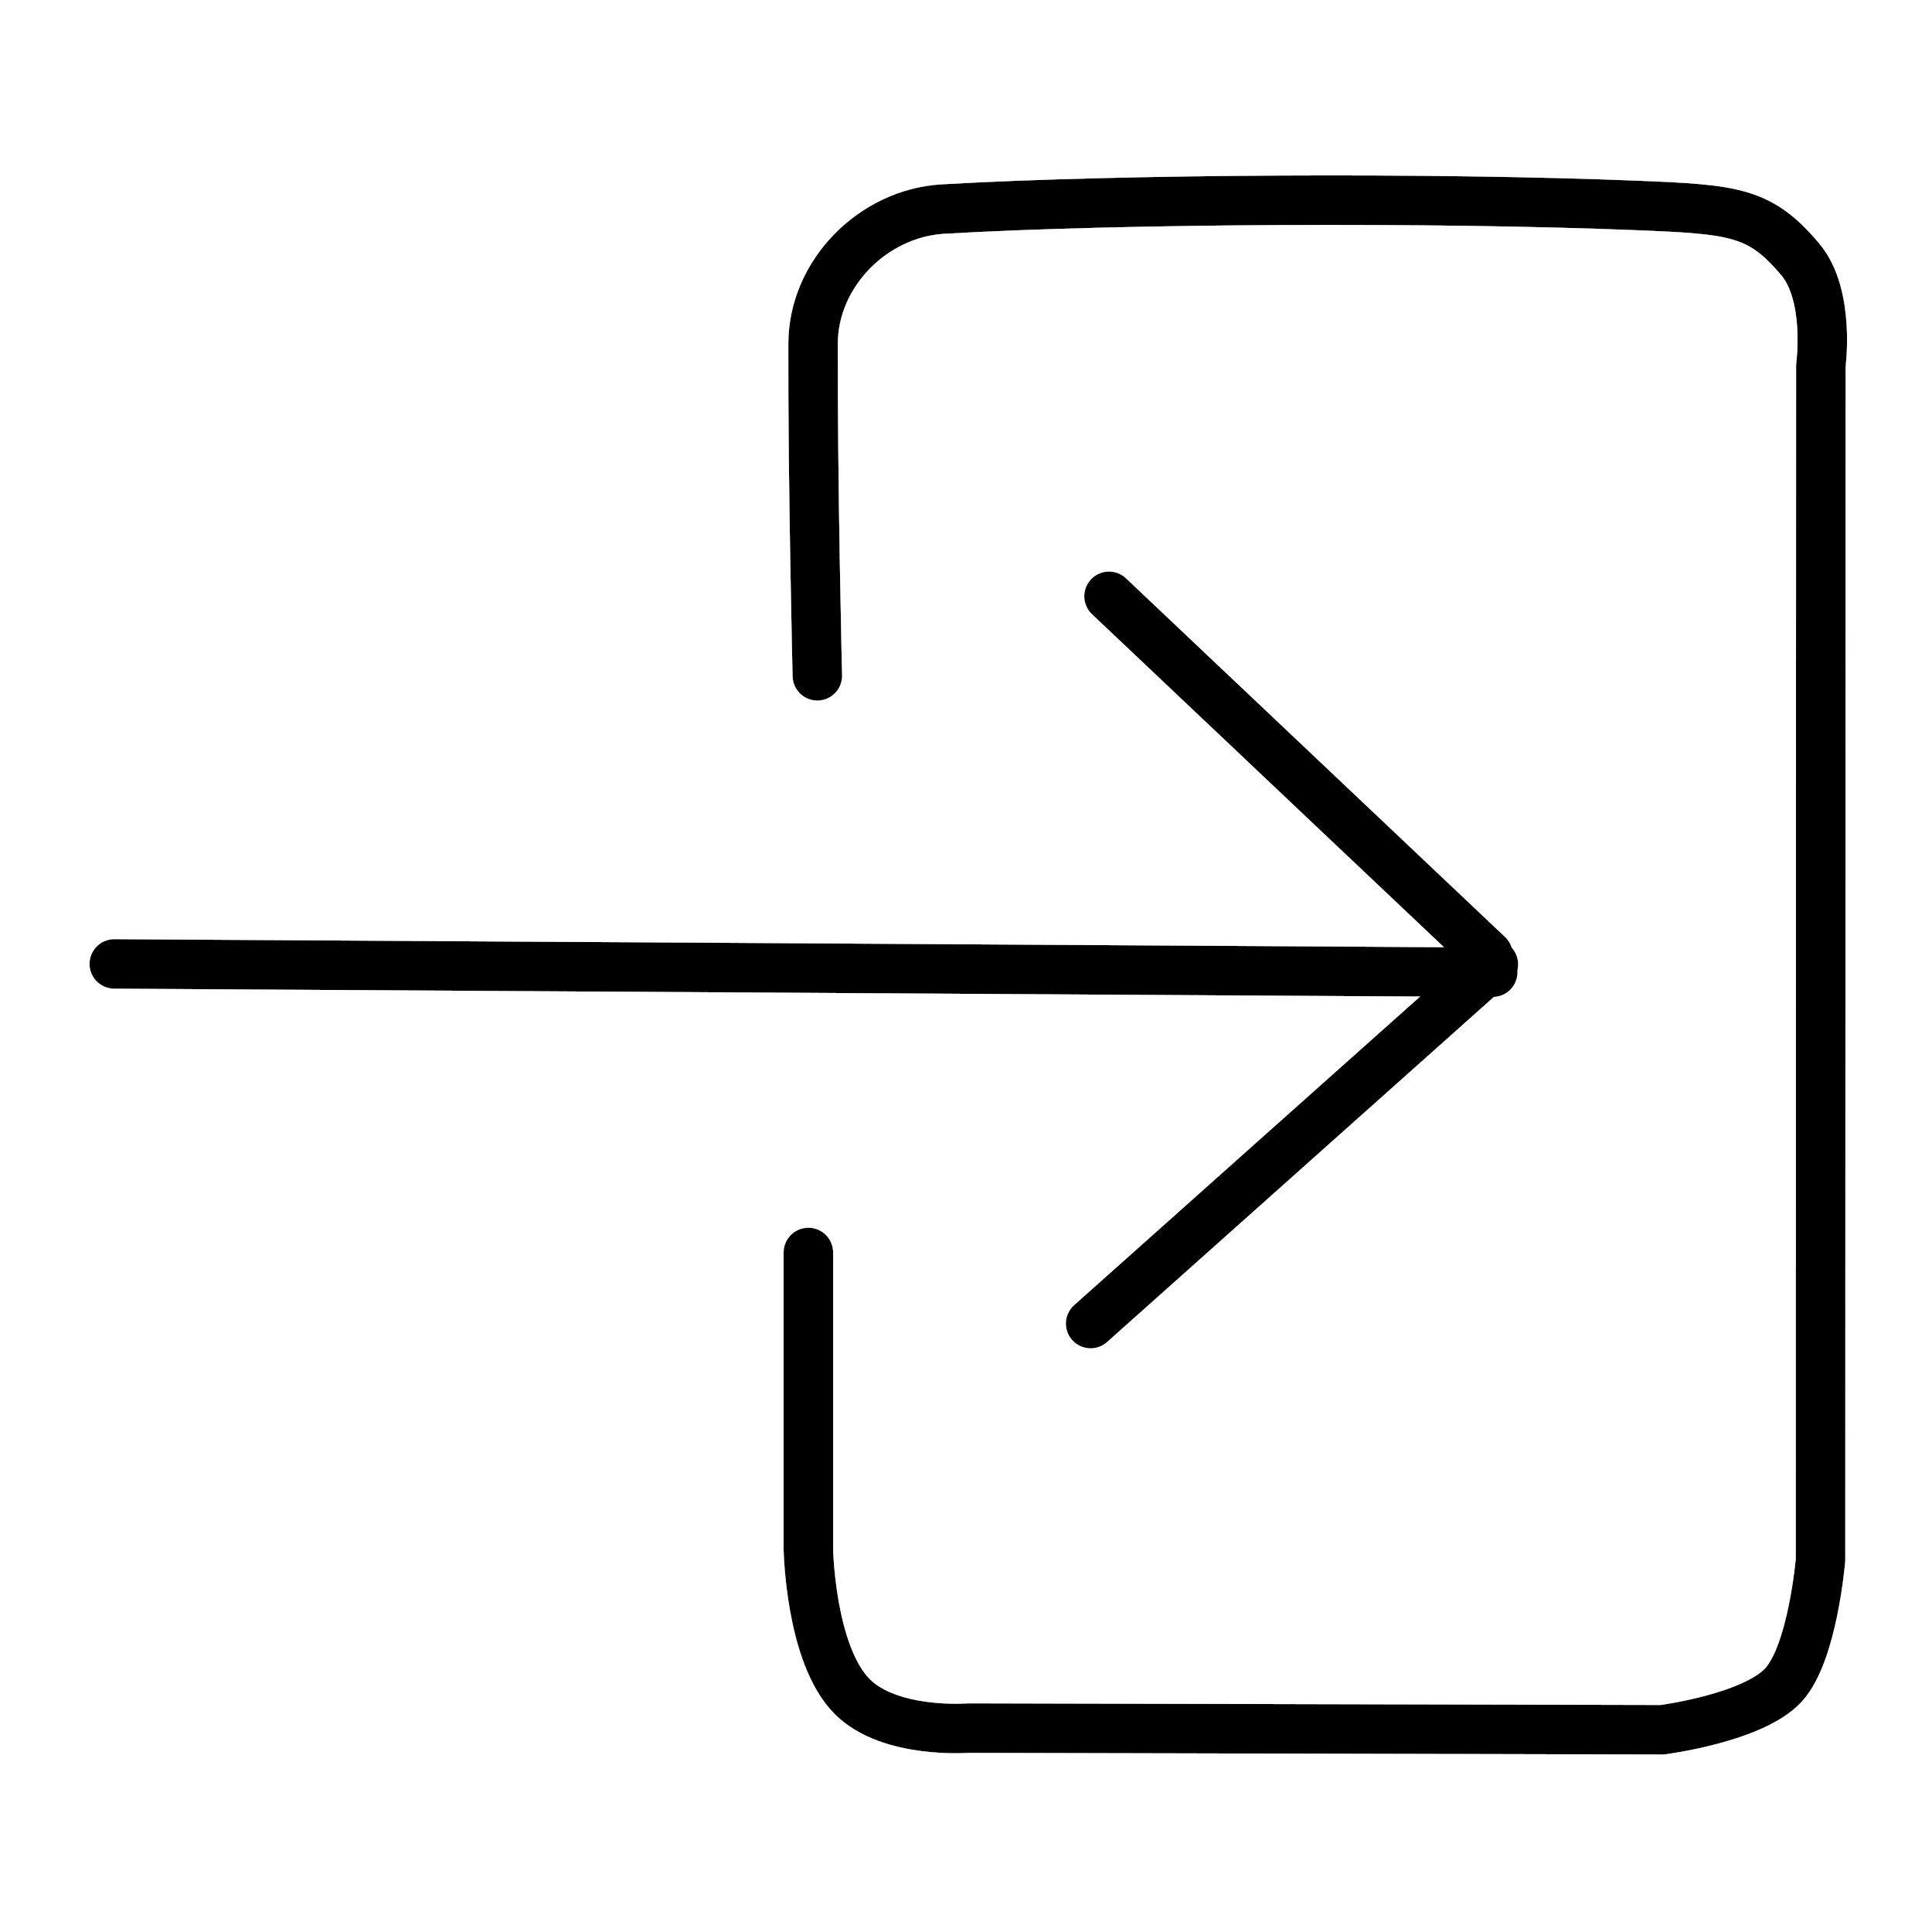
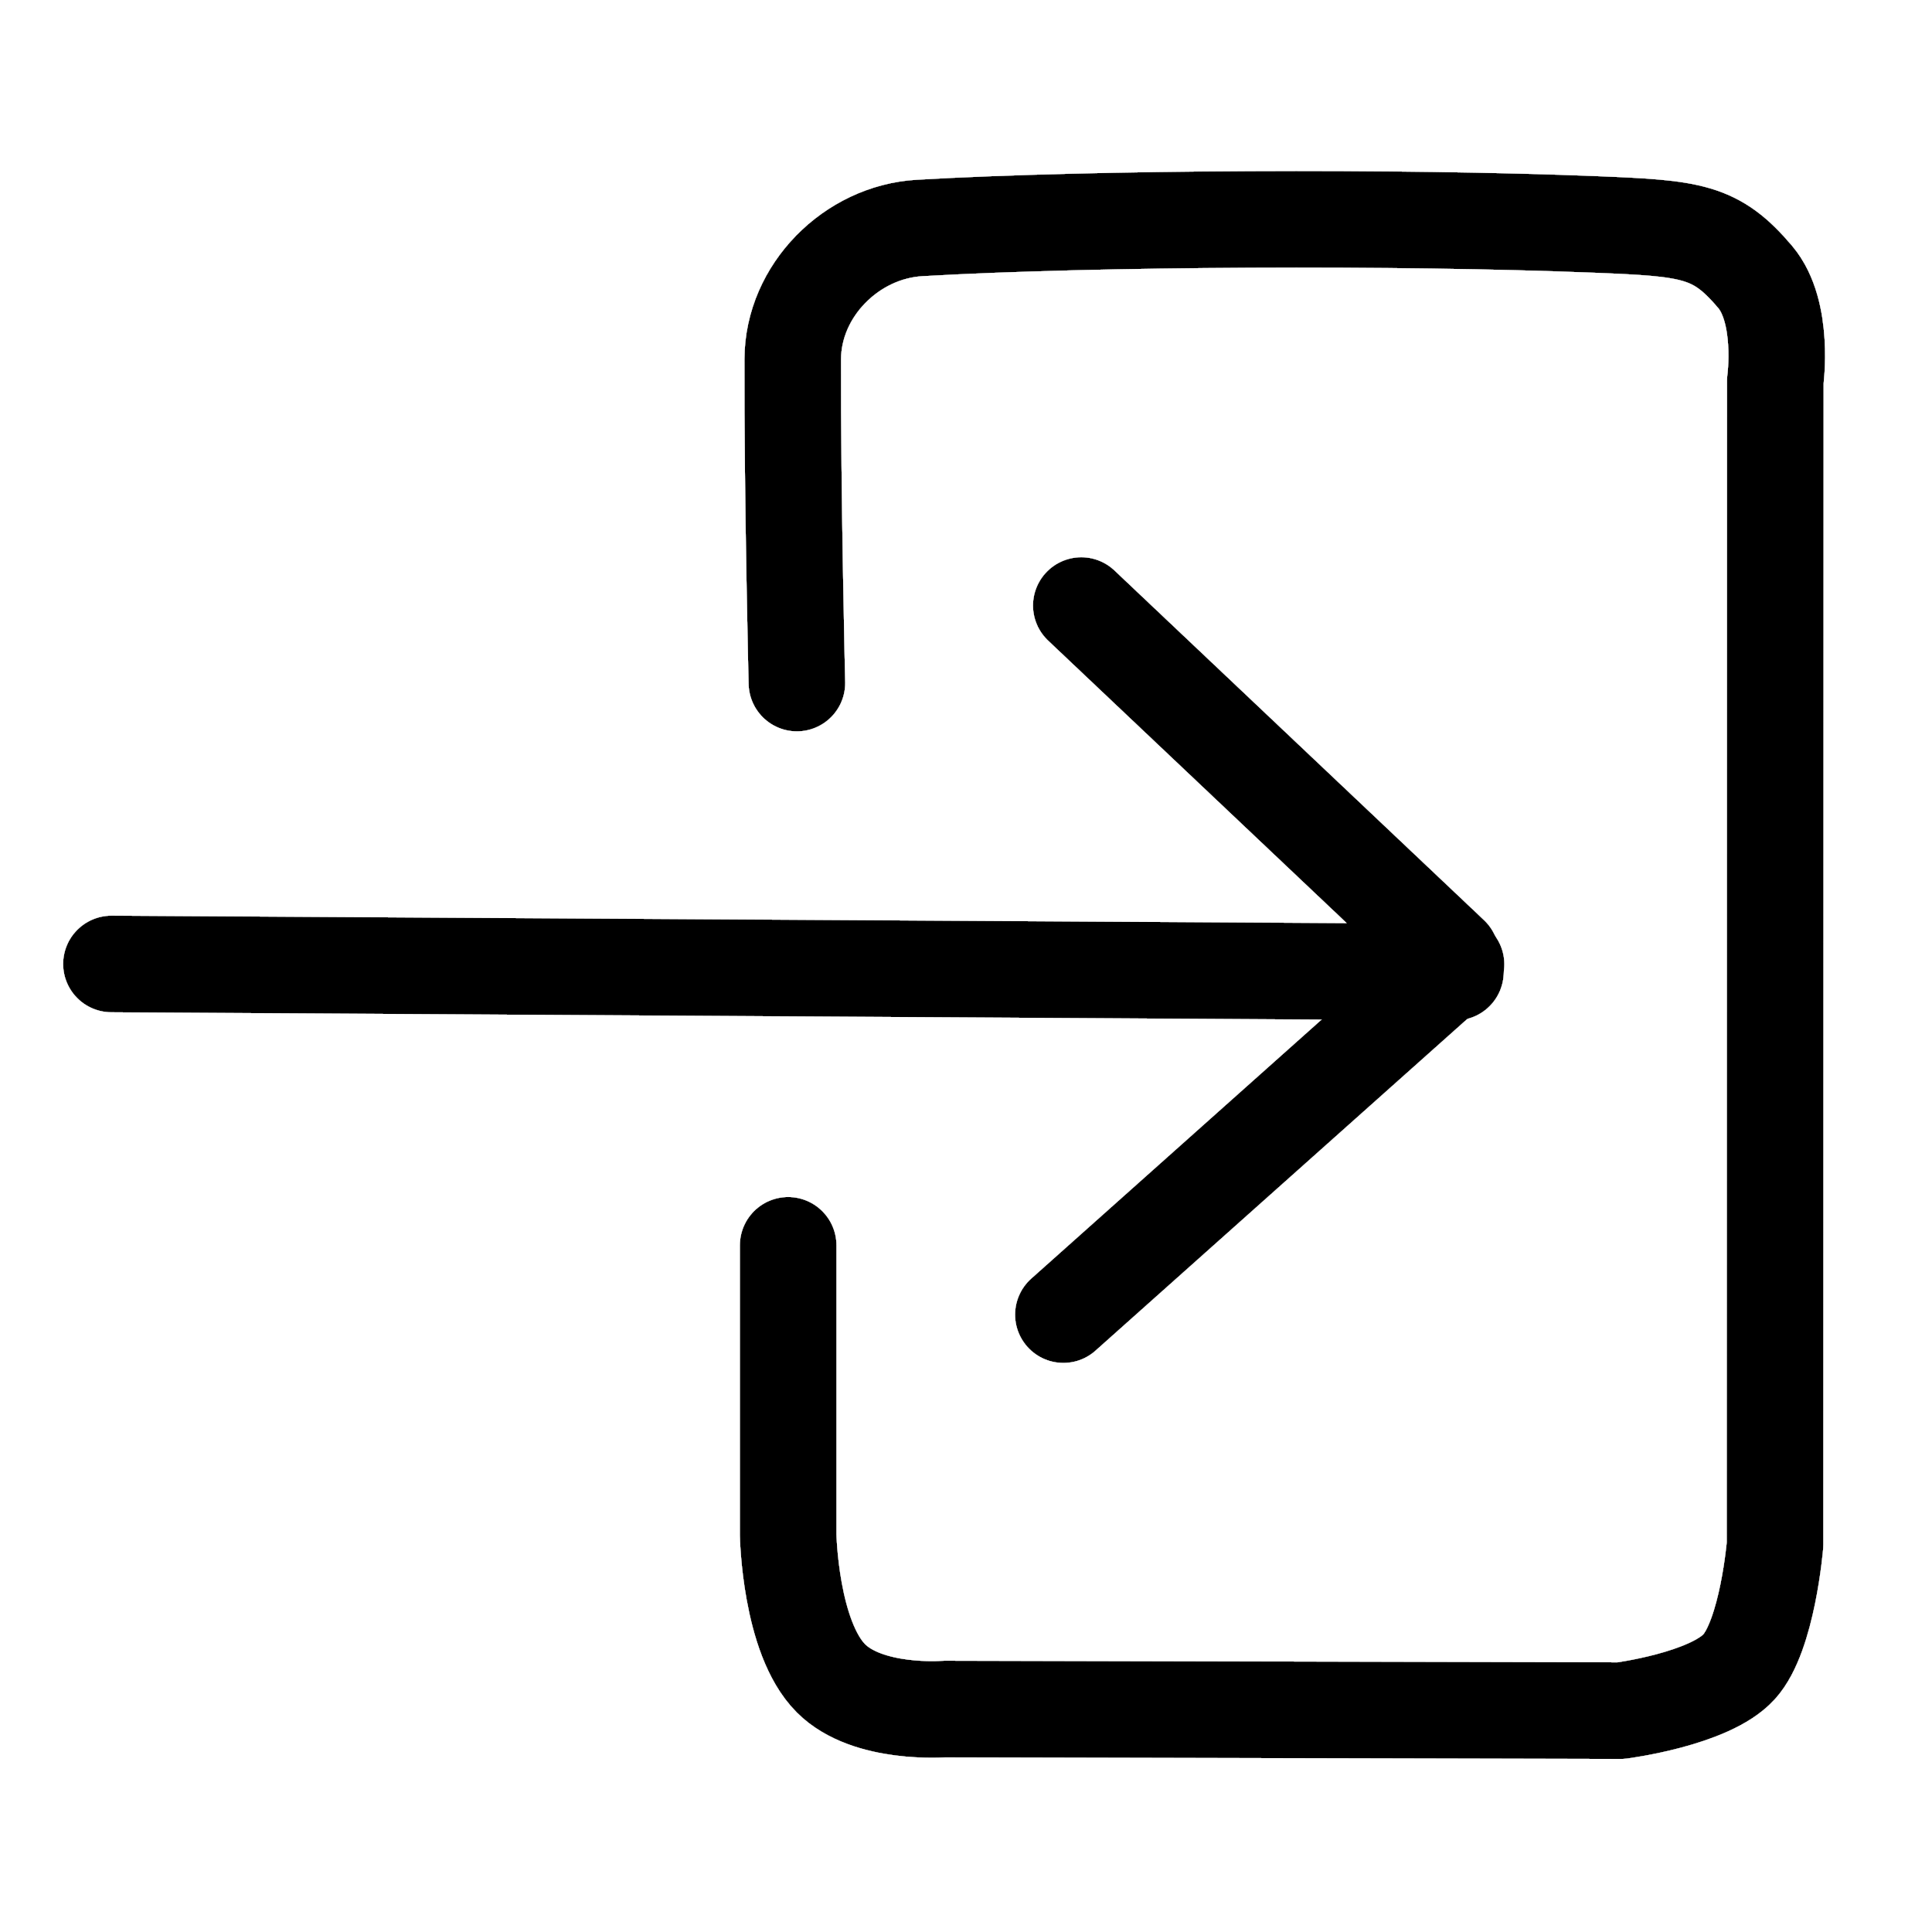
- <svg xmlns="http://www.w3.org/2000/svg" viewBox="13 15 39 30" width="40" height="40" style="filter: drop-shadow(0px 0px 1px #fff)">
-   <path style="fill:#d8d8d8;stroke:#000;stroke-width:1px;stroke-linecap:round" d="m15.307 29.958 27.826.168M35.387 22.537l7.651 7.239" />
-   <path style="stroke:#000;fill:none;stroke-linejoin:round;stroke-width:1px;stroke-linecap:round" d="m35.016 37.218 8.13-7.253M29.499 24.142s-.095-3.913-.086-6.707c.004-1.415 1.212-2.633 2.625-2.715 3.628-.211 9.958-.236 13.998-.073 1.985.08 2.491.126 3.303 1.087.613.726.417 2.148.417 2.148l-.006 24.099s-.155 1.882-.746 2.53c-.611.67-2.447.906-2.447.906l-14.007-.033s-1.585.127-2.346-.636c-.847-.849-.886-2.969-.886-2.969v-5.996" />
+ <svg xmlns="http://www.w3.org/2000/svg" viewBox="13 15 40 30" width="40" height="40" style="filter: drop-shadow(1px 1px 0px #fff) drop-shadow(-1px -1px 0px #fff) drop-shadow(-1px 1px 0px #fff) drop-shadow(1px -1px 0px #fff)">
+   <path style="fill:#d8d8d8;stroke:#000;stroke-width:2px;stroke-linecap:round" d="m15.307 29.958 27.826.168M35.387 22.537l7.651 7.239" />
+   <path style="stroke:#000;fill:none;stroke-linejoin:round;stroke-width:2px;stroke-linecap:round" d="m35.016 37.218 8.13-7.253M29.499 24.142s-.095-3.913-.086-6.707c.004-1.415 1.212-2.633 2.625-2.715 3.628-.211 9.958-.236 13.998-.073 1.985.08 2.491.126 3.303 1.087.613.726.417 2.148.417 2.148l-.006 24.099s-.155 1.882-.746 2.53c-.611.67-2.447.906-2.447.906l-14.007-.033s-1.585.127-2.346-.636c-.847-.849-.886-2.969-.886-2.969v-5.996" />
</svg>
